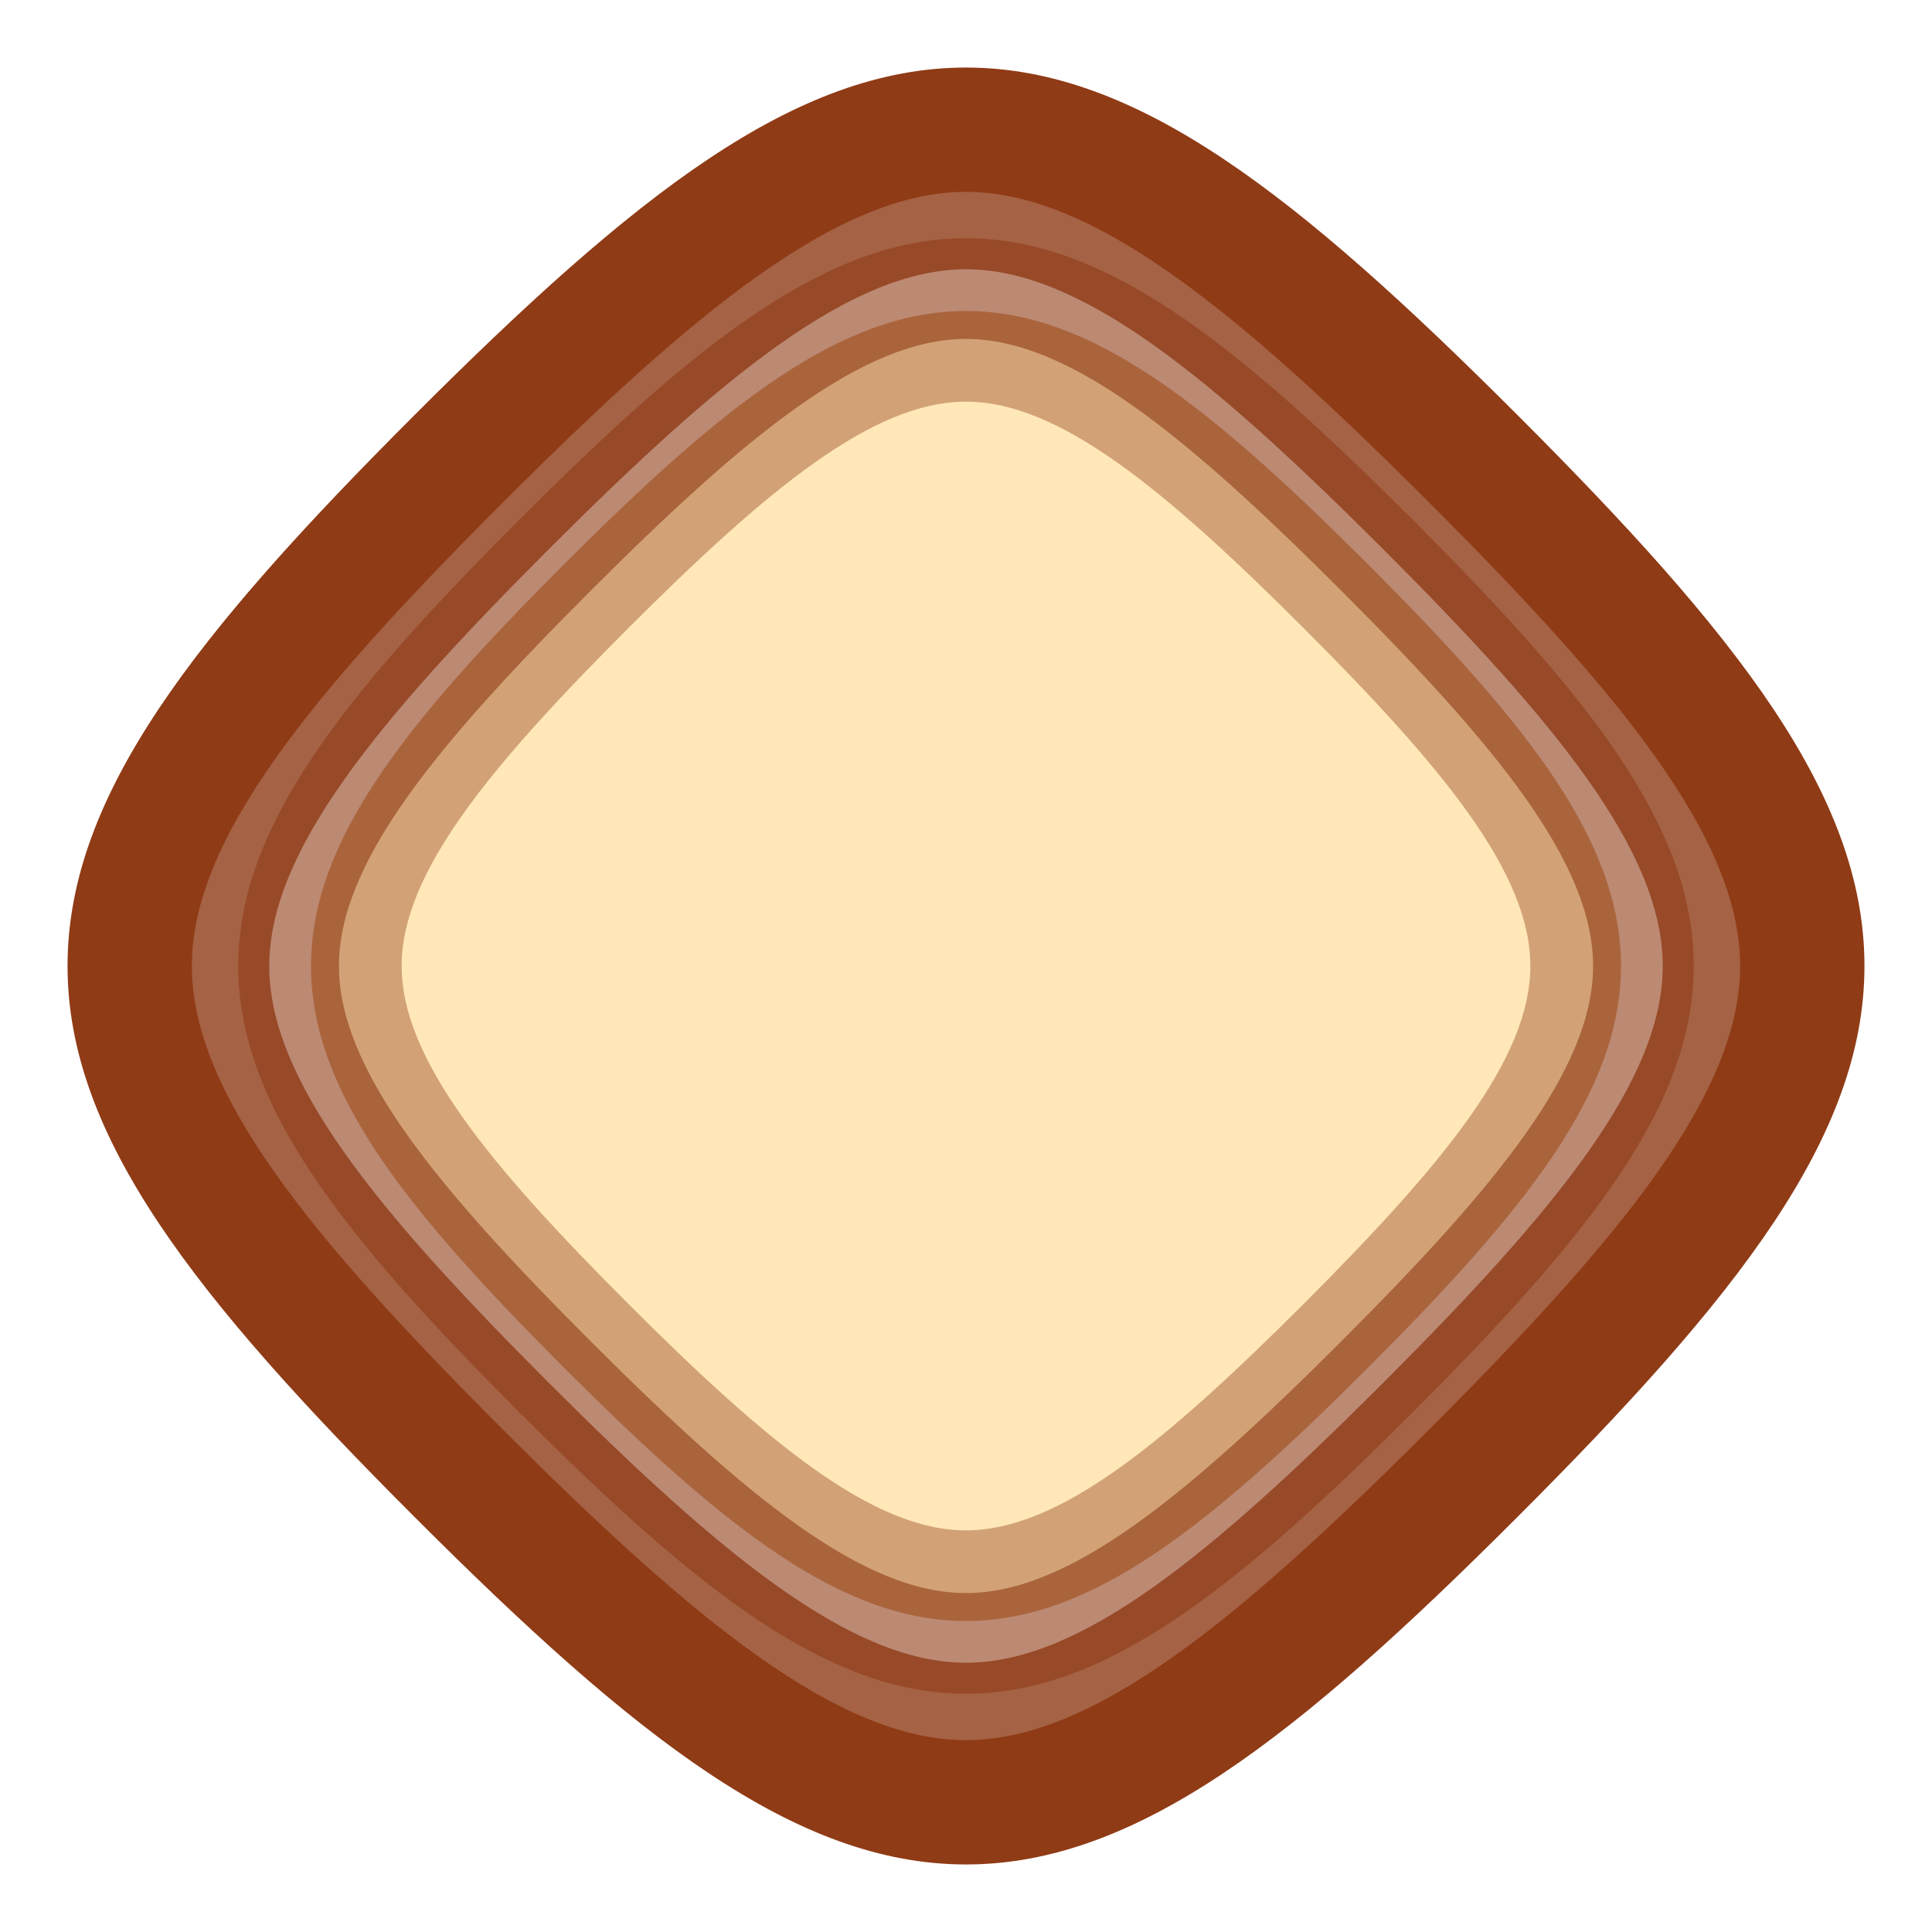
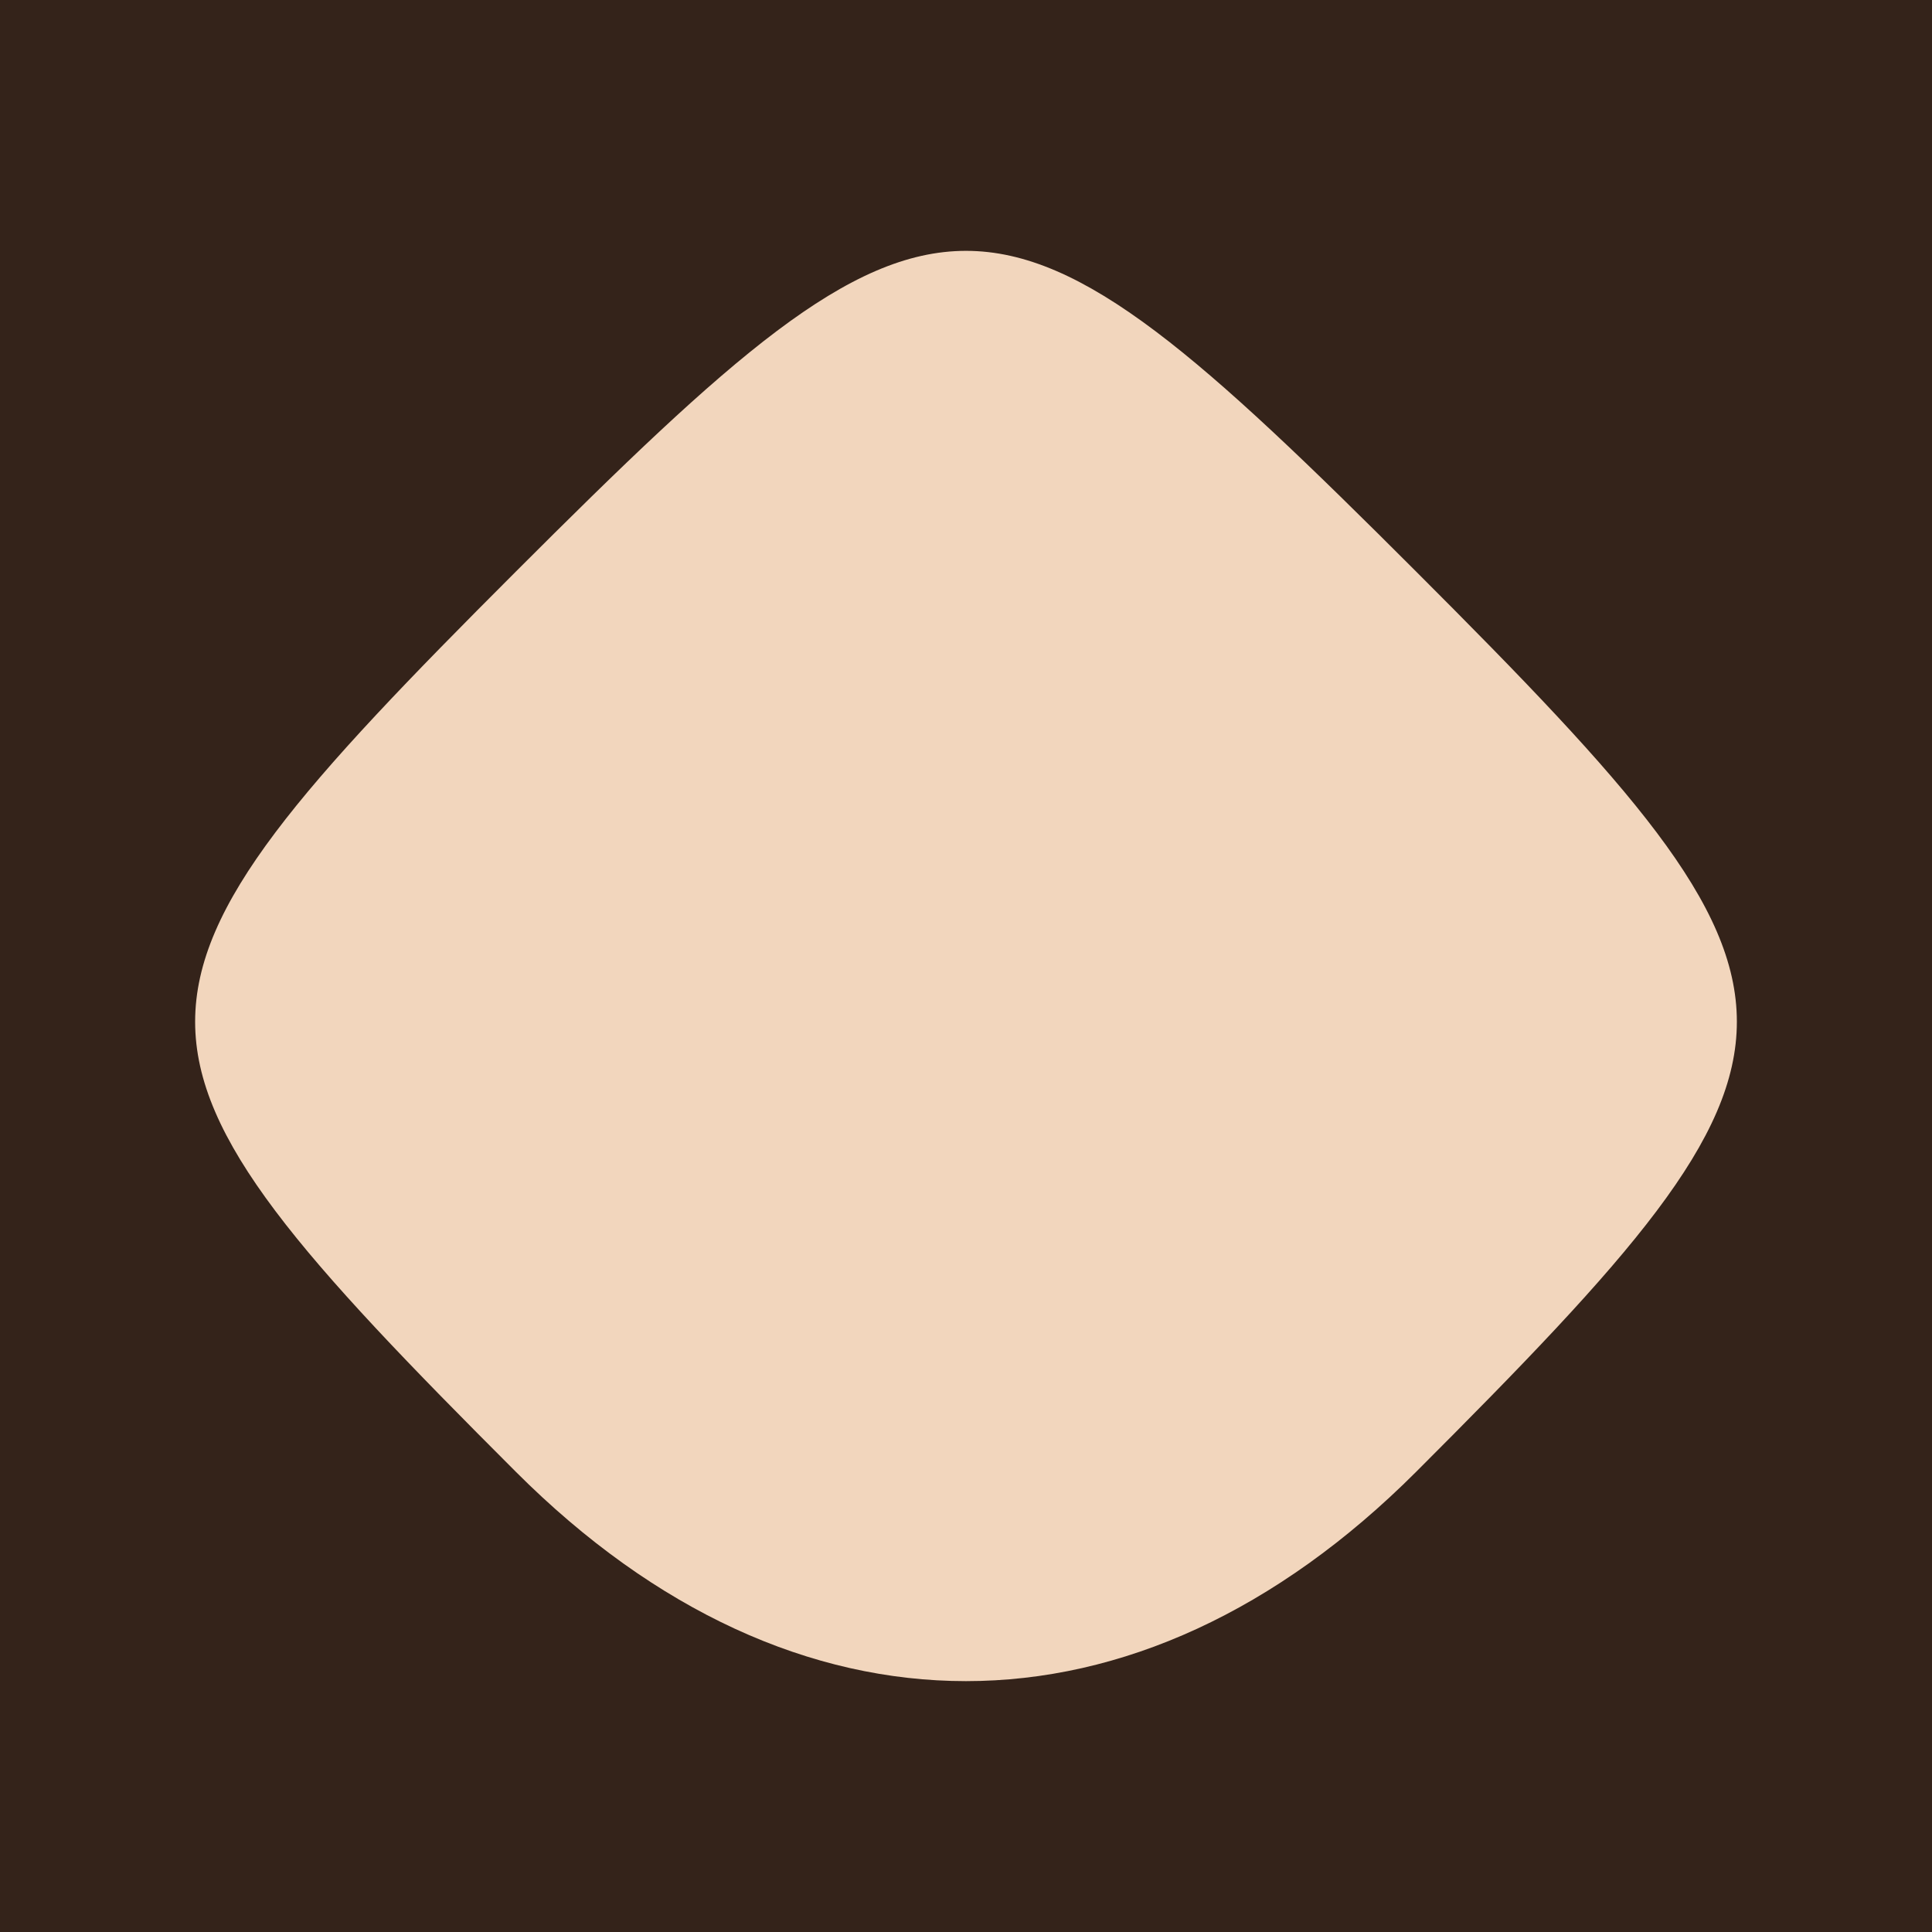
- <svg xmlns="http://www.w3.org/2000/svg" viewBox="0 0 1000 1000">
-   <style>
-     .dark { display: none; }
-     @media (prefers-color-scheme: dark) {
-       .light { display: none; }
-       .dark { display: inline; }
-     }
-   </style>
-   <g class="light">
-     <g transform="matrix(1 0 0 -1 0 1000)">
-       <path d="M0 0C0 -64.371 -48.041 -125.009 -131.023 -207.991C-214.005 -290.973 -274.643 -339.014 -339.014 -339.014C-403.385 -339.014 -464.023 -290.973 -547.005 -207.991C-629.987 -125.009 -678.028 -64.371 -678.028 0C-678.028 64.371 -629.987 125.009 -547.005 207.991C-464.023 290.973 -403.385 339.014 -339.014 339.014C-274.643 339.014 -214.005 290.973 -131.023 207.991C-48.041 125.009 0 64.371 0 0" fill="#ffe7b8" transform="matrix(1 0 0 1 839.0142 500)" />
-       <path d="M0 0C-72.412 -72.404 -126.919 -117.282 -174.829 -117.282C-222.739 -117.282 -277.246 -72.404 -349.658 0C-422.062 72.412 -466.939 126.919 -466.939 174.829C-466.939 222.739 -422.062 277.246 -349.658 349.658C-277.246 422.062 -222.739 466.939 -174.829 466.939C-126.919 466.939 -72.412 422.062 0 349.658C72.404 277.246 117.281 222.739 117.281 174.829C117.281 126.919 72.404 72.412 0 0M33.162 382.82C-49.82 465.802 -110.458 513.843 -174.829 513.843C-239.199 513.843 -299.838 465.802 -382.82 382.82C-465.802 299.838 -513.843 239.199 -513.843 174.829C-513.843 110.458 -465.802 49.82 -382.82 -33.162C-299.838 -116.144 -239.199 -164.185 -174.829 -164.185C-110.458 -164.185 -49.82 -116.144 33.162 -33.162C116.144 49.82 164.185 110.458 164.185 174.829C164.185 239.199 116.144 299.838 33.162 382.82" fill="#8f3b16" fill-opacity="0.4" transform="matrix(1 0 0 1 674.8288 325.1712)" />
-       <path d="M0 0C-80.457 -80.449 -141.021 -130.313 -194.254 -130.313C-247.487 -130.313 -308.051 -80.449 -388.508 0C-468.958 80.457 -518.821 141.021 -518.821 194.254C-518.821 247.487 -468.958 308.051 -388.508 388.508C-308.051 468.958 -247.487 518.821 -194.254 518.821C-141.021 518.821 -80.457 468.958 0 388.508C80.449 308.051 130.313 247.487 130.313 194.254C130.313 141.021 80.449 80.457 0 0M36.847 425.355C-55.355 517.558 -122.731 570.937 -194.254 570.937C-265.777 570.937 -333.153 517.558 -425.355 425.355C-517.558 333.153 -570.937 265.777 -570.937 194.254C-570.937 122.731 -517.558 55.355 -425.355 -36.847C-333.153 -129.049 -265.777 -182.428 -194.254 -182.428C-122.731 -182.428 -55.355 -129.049 36.847 -36.847C129.049 55.355 182.428 122.731 182.428 194.254C182.428 265.777 129.049 333.153 36.847 425.355" fill="#8f3b16" fill-opacity="0.6" transform="matrix(1 0 0 1 694.2542 305.7458)" />
-       <path d="M0 0C-89.397 -89.388 -156.69 -144.792 -215.838 -144.792C-274.986 -144.792 -342.279 -89.388 -431.676 0C-521.064 89.397 -576.468 156.69 -576.468 215.838C-576.468 274.986 -521.064 342.279 -431.676 431.676C-342.279 521.064 -274.986 576.468 -215.838 576.468C-156.69 576.468 -89.397 521.064 0 431.676C89.388 342.279 144.792 274.986 144.792 215.838C144.792 156.69 89.388 89.397 0 0M40.941 472.617C-61.506 575.064 -136.368 634.374 -215.838 634.374C-295.308 634.374 -370.17 575.064 -472.617 472.617C-575.064 370.17 -634.374 295.308 -634.374 215.838C-634.374 136.368 -575.064 61.506 -472.617 -40.941C-370.17 -143.388 -295.308 -202.698 -215.838 -202.698C-136.368 -202.698 -61.506 -143.388 40.941 -40.941C143.388 61.506 202.698 136.368 202.698 215.838C202.698 295.308 143.388 370.17 40.941 472.617" fill="#8f3b16" fill-opacity="0.8" transform="matrix(1 0 0 1 715.838 284.162)" />
-       <path d="M0 0C-99.33 -99.32 -174.1 -160.88 -239.82 -160.88C-305.54 -160.88 -380.31 -99.32 -479.64 0C-578.96 99.33 -640.52 174.1 -640.52 239.82C-640.52 305.54 -578.96 380.31 -479.64 479.64C-380.31 578.96 -305.54 640.52 -239.82 640.52C-174.1 640.52 -99.33 578.96 0 479.64C99.32 380.31 160.88 305.54 160.88 239.82C160.88 174.1 99.32 99.33 0 0M45.49 525.13C-68.34 638.96 -151.52 704.86 -239.82 704.86C-328.12 704.86 -411.3 638.96 -525.13 525.13C-638.96 411.3 -704.86 328.12 -704.86 239.82C-704.86 151.52 -638.96 68.34 -525.13 -45.49C-411.3 -159.32 -328.12 -225.22 -239.82 -225.22C-151.52 -225.22 -68.34 -159.32 45.49 -45.49C159.32 68.34 225.22 151.52 225.22 239.82C225.22 328.12 159.32 411.3 45.49 525.13" fill="#8f3b16" transform="matrix(1 0 0 1 739.82 260.18)" />
-     </g>
-   </g>
-   <g class="dark">
-     <g transform="matrix(1 0 0 -1 0 1000)">
-       <path d="M0 0C0 -88.3 -65.9 -171.48 -179.73 -285.31C-293.56 -399.14 -376.74 -465.04 -465.04 -465.04C-553.34 -465.04 -636.52 -399.14 -750.35 -285.31C-864.18 -171.48 -930.08 -88.3 -930.08 0C-930.08 88.3 -864.18 171.48 -750.35 285.31C-636.52 399.14 -553.34 465.04 -465.04 465.04C-376.74 465.04 -293.56 399.14 -179.73 285.31C-65.9 171.48 0 88.3 0 0" fill="#8f3b16" transform="matrix(1 0 0 1 965.04 500)" />
-       <path d="M0 0C-72.412 -72.404 -126.919 -117.282 -174.829 -117.282C-222.739 -117.282 -277.246 -72.404 -349.658 0C-422.062 72.412 -466.939 126.919 -466.939 174.829C-466.939 222.739 -422.062 277.246 -349.658 349.658C-277.246 422.062 -222.739 466.939 -174.829 466.939C-126.919 466.939 -72.412 422.062 0 349.658C72.404 277.246 117.281 222.739 117.281 174.829C117.281 126.919 72.404 72.412 0 0M33.162 382.82C-49.82 465.802 -110.458 513.843 -174.829 513.843C-239.199 513.843 -299.838 465.802 -382.82 382.82C-465.802 299.838 -513.843 239.199 -513.843 174.829C-513.843 110.458 -465.802 49.82 -382.82 -33.162C-299.838 -116.144 -239.199 -164.185 -174.829 -164.185C-110.458 -164.185 -49.82 -116.144 33.162 -33.162C116.144 49.82 164.185 110.458 164.185 174.829C164.185 239.199 116.144 299.838 33.162 382.82" fill="#ffe7b8" fill-opacity="0.4" transform="matrix(1 0 0 1 674.8288 325.1712)" />
-       <path d="M0 0C-80.457 -80.449 -141.021 -130.313 -194.254 -130.313C-247.487 -130.313 -308.051 -80.449 -388.508 0C-468.958 80.457 -518.821 141.021 -518.821 194.254C-518.821 247.487 -468.958 308.051 -388.508 388.508C-308.051 468.958 -247.487 518.821 -194.254 518.821C-141.021 518.821 -80.457 468.958 0 388.508C80.449 308.051 130.313 247.487 130.313 194.254C130.313 141.021 80.449 80.457 0 0M36.847 425.355C-55.355 517.558 -122.731 570.937 -194.254 570.937C-265.777 570.937 -333.153 517.558 -425.355 425.355C-517.558 333.153 -570.937 265.777 -570.937 194.254C-570.937 122.731 -517.558 55.355 -425.355 -36.847C-333.153 -129.049 -265.777 -182.428 -194.254 -182.428C-122.731 -182.428 -55.355 -129.049 36.847 -36.847C129.049 55.355 182.428 122.731 182.428 194.254C182.428 265.777 129.049 333.153 36.847 425.355" fill="#ffe7b8" fill-opacity="0.6" transform="matrix(1 0 0 1 694.2542 305.7458)" />
-       <path d="M0 0C-89.397 -89.388 -156.69 -144.792 -215.838 -144.792C-274.986 -144.792 -342.279 -89.388 -431.676 0C-521.064 89.397 -576.468 156.69 -576.468 215.838C-576.468 274.986 -521.064 342.279 -431.676 431.676C-342.279 521.064 -274.986 576.468 -215.838 576.468C-156.69 576.468 -89.397 521.064 0 431.676C89.388 342.279 144.792 274.986 144.792 215.838C144.792 156.69 89.388 89.397 0 0M40.941 472.617C-61.506 575.064 -136.368 634.374 -215.838 634.374C-295.308 634.374 -370.17 575.064 -472.617 472.617C-575.064 370.17 -634.374 295.308 -634.374 215.838C-634.374 136.368 -575.064 61.506 -472.617 -40.941C-370.17 -143.388 -295.308 -202.698 -215.838 -202.698C-136.368 -202.698 -61.506 -143.388 40.941 -40.941C143.388 61.506 202.698 136.368 202.698 215.838C202.698 295.308 143.388 370.17 40.941 472.617" fill="#ffe7b8" fill-opacity="0.8" transform="matrix(1 0 0 1 715.838 284.162)" />
-       <path d="M0 0C-99.33 -99.32 -174.1 -160.88 -239.82 -160.88C-305.54 -160.88 -380.31 -99.32 -479.64 0C-578.96 99.33 -640.52 174.1 -640.52 239.82C-640.52 305.54 -578.96 380.31 -479.64 479.64C-380.31 578.96 -305.54 640.52 -239.82 640.52C-174.1 640.52 -99.33 578.96 0 479.64C99.32 380.31 160.88 305.54 160.88 239.82C160.88 174.1 99.32 99.33 0 0M45.49 525.13C-68.34 638.96 -151.52 704.86 -239.82 704.86C-328.12 704.86 -411.3 638.96 -525.13 525.13C-638.96 411.3 -704.86 328.12 -704.86 239.82C-704.86 151.52 -638.96 68.34 -525.13 -45.49C-411.3 -159.32 -328.12 -225.22 -239.82 -225.22C-151.52 -225.22 -68.34 -159.32 45.49 -45.49C159.32 68.34 225.22 151.52 225.22 239.82C225.22 328.12 159.32 411.3 45.49 525.13" fill="#ffe7b8" transform="matrix(1 0 0 1 739.82 260.18)" />
-     </g>
-   </g>
+ <svg xmlns="http://www.w3.org/2000/svg" width="1000" height="1000" viewBox="0 0 1000 1000">
+   <rect width="1000" height="1000" fill="#34231a" />
+   <path fill="#f2d6bd" d="M721.882 305.554C932.706 516.378 932.706 538.57 721.882 749.356C584.322 886.916 415.678 886.916 278.118 749.356C67.294 538.57 67.294 516.378 278.118 305.554C488.904 94.768 511.096 94.768 721.882 305.554Z" transform="translate(-25 -25) scale(1.05)" />
</svg>
